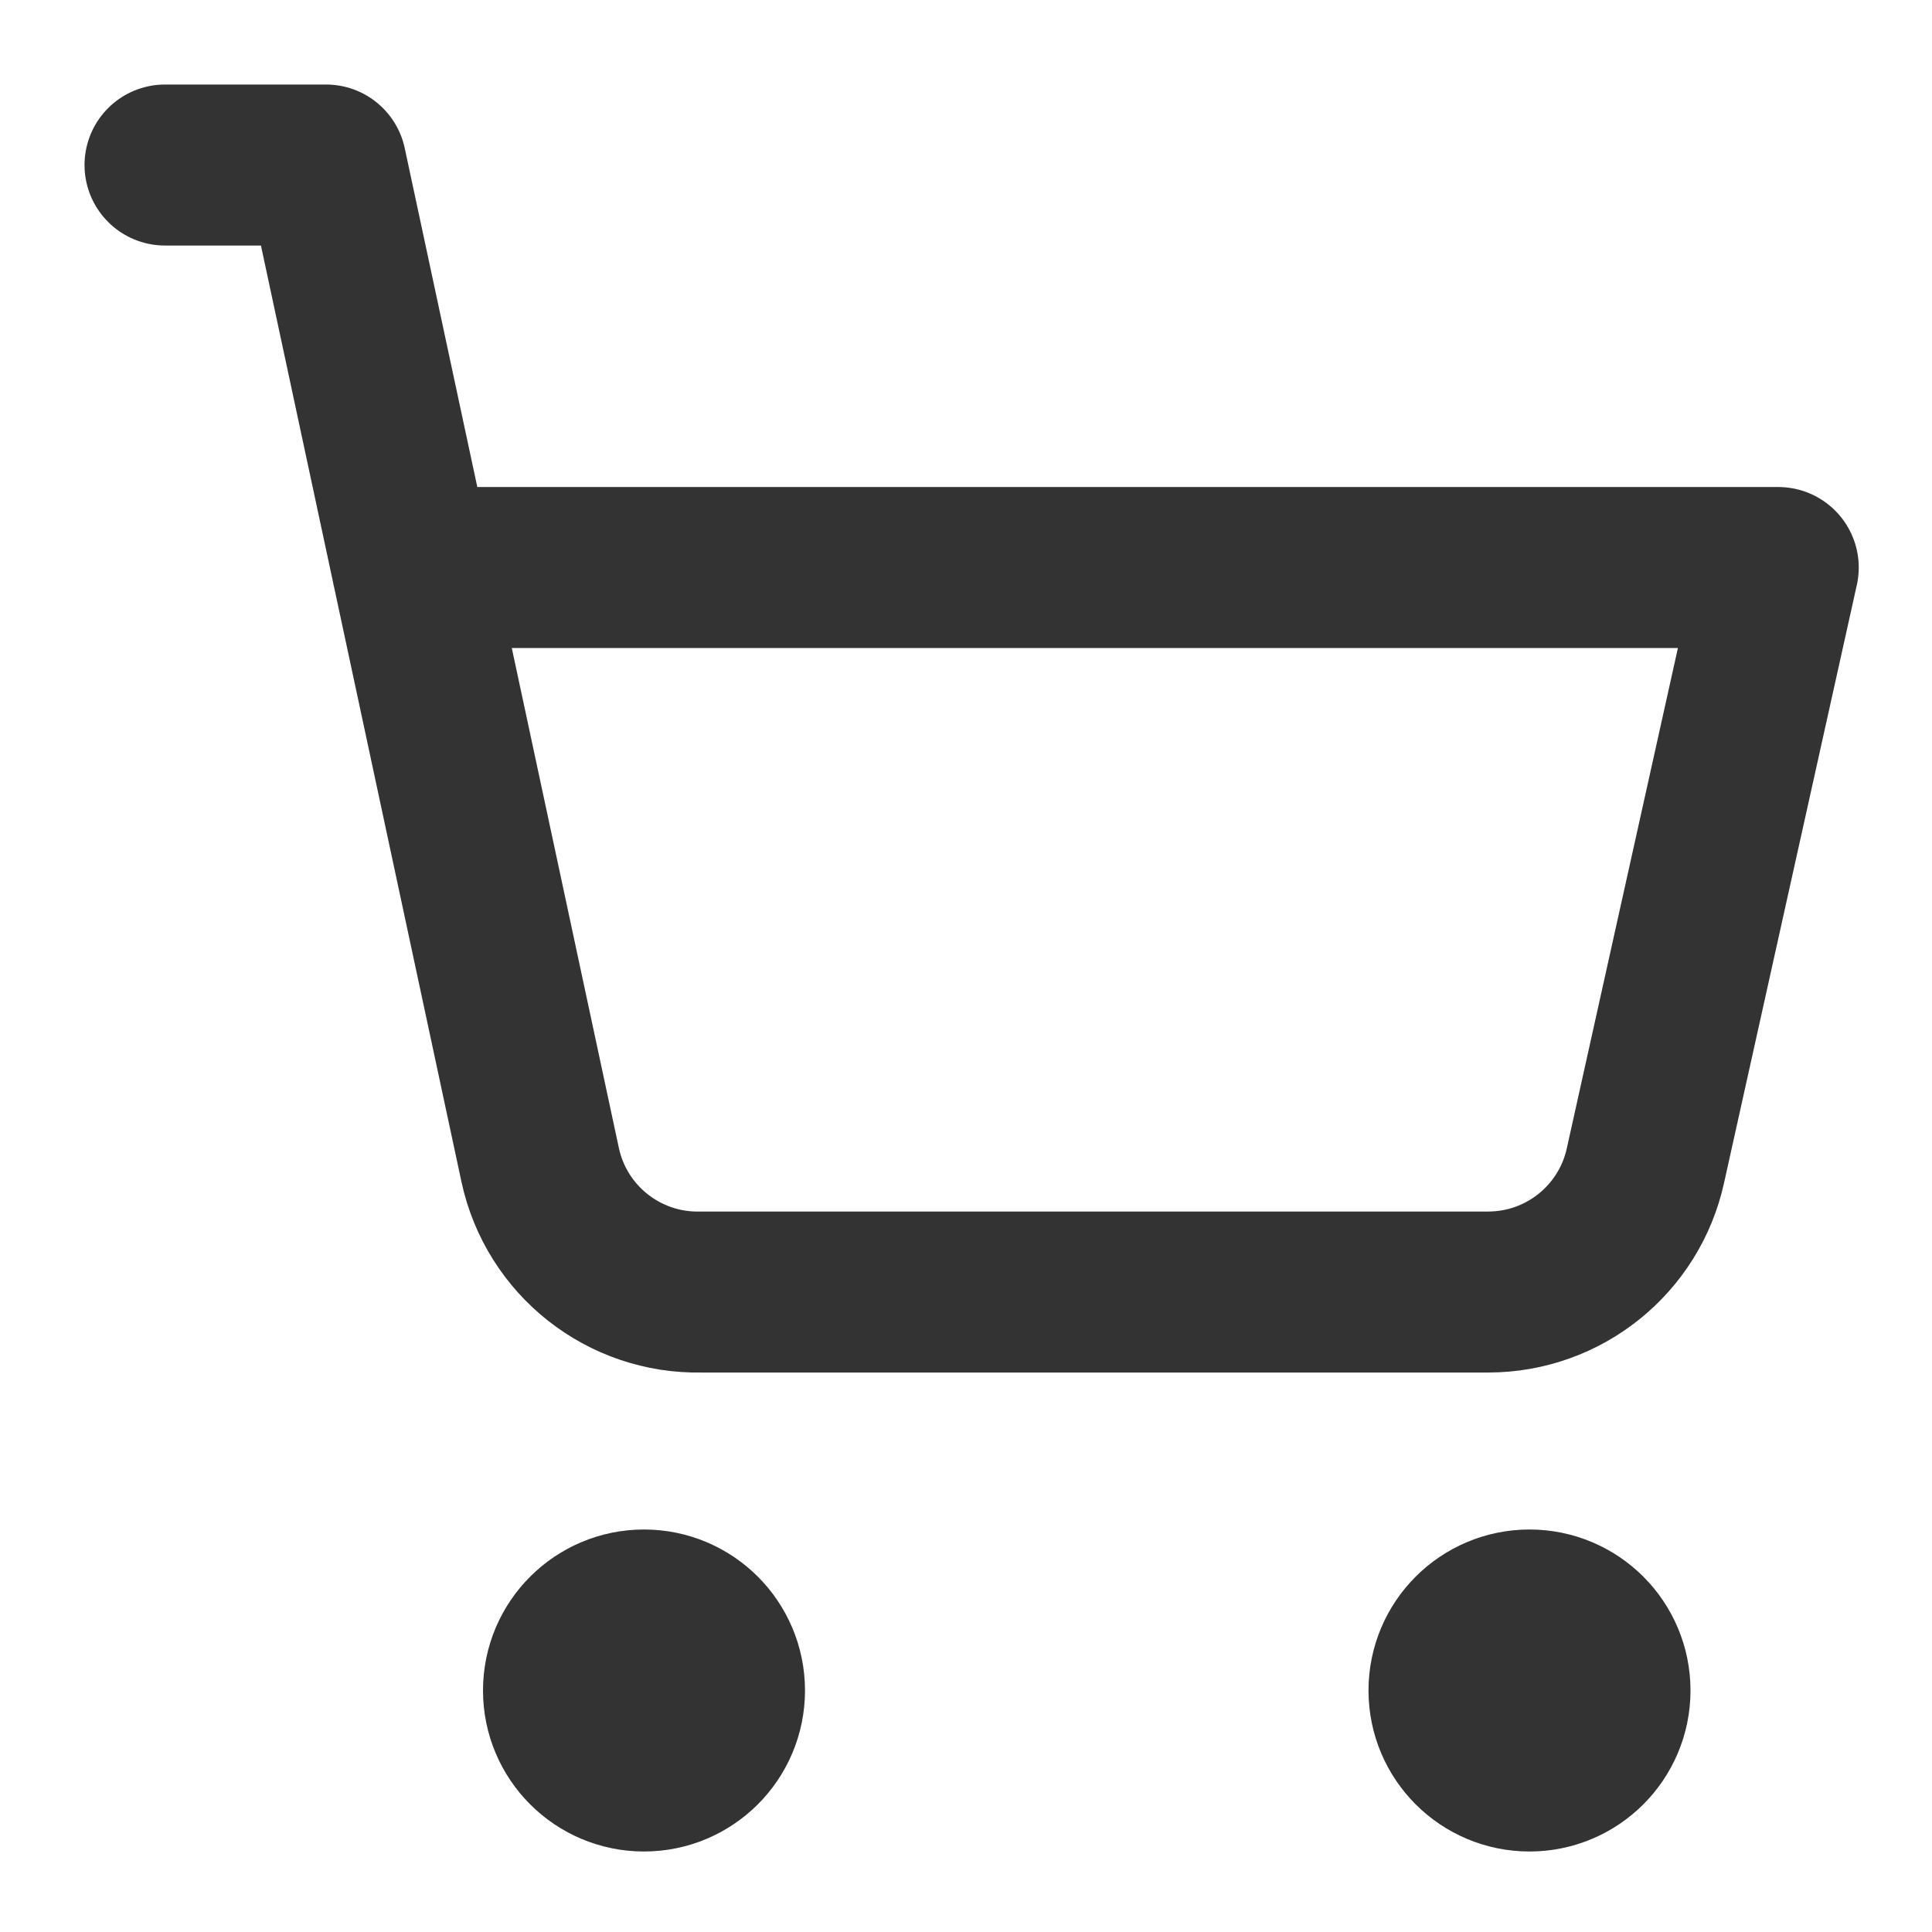
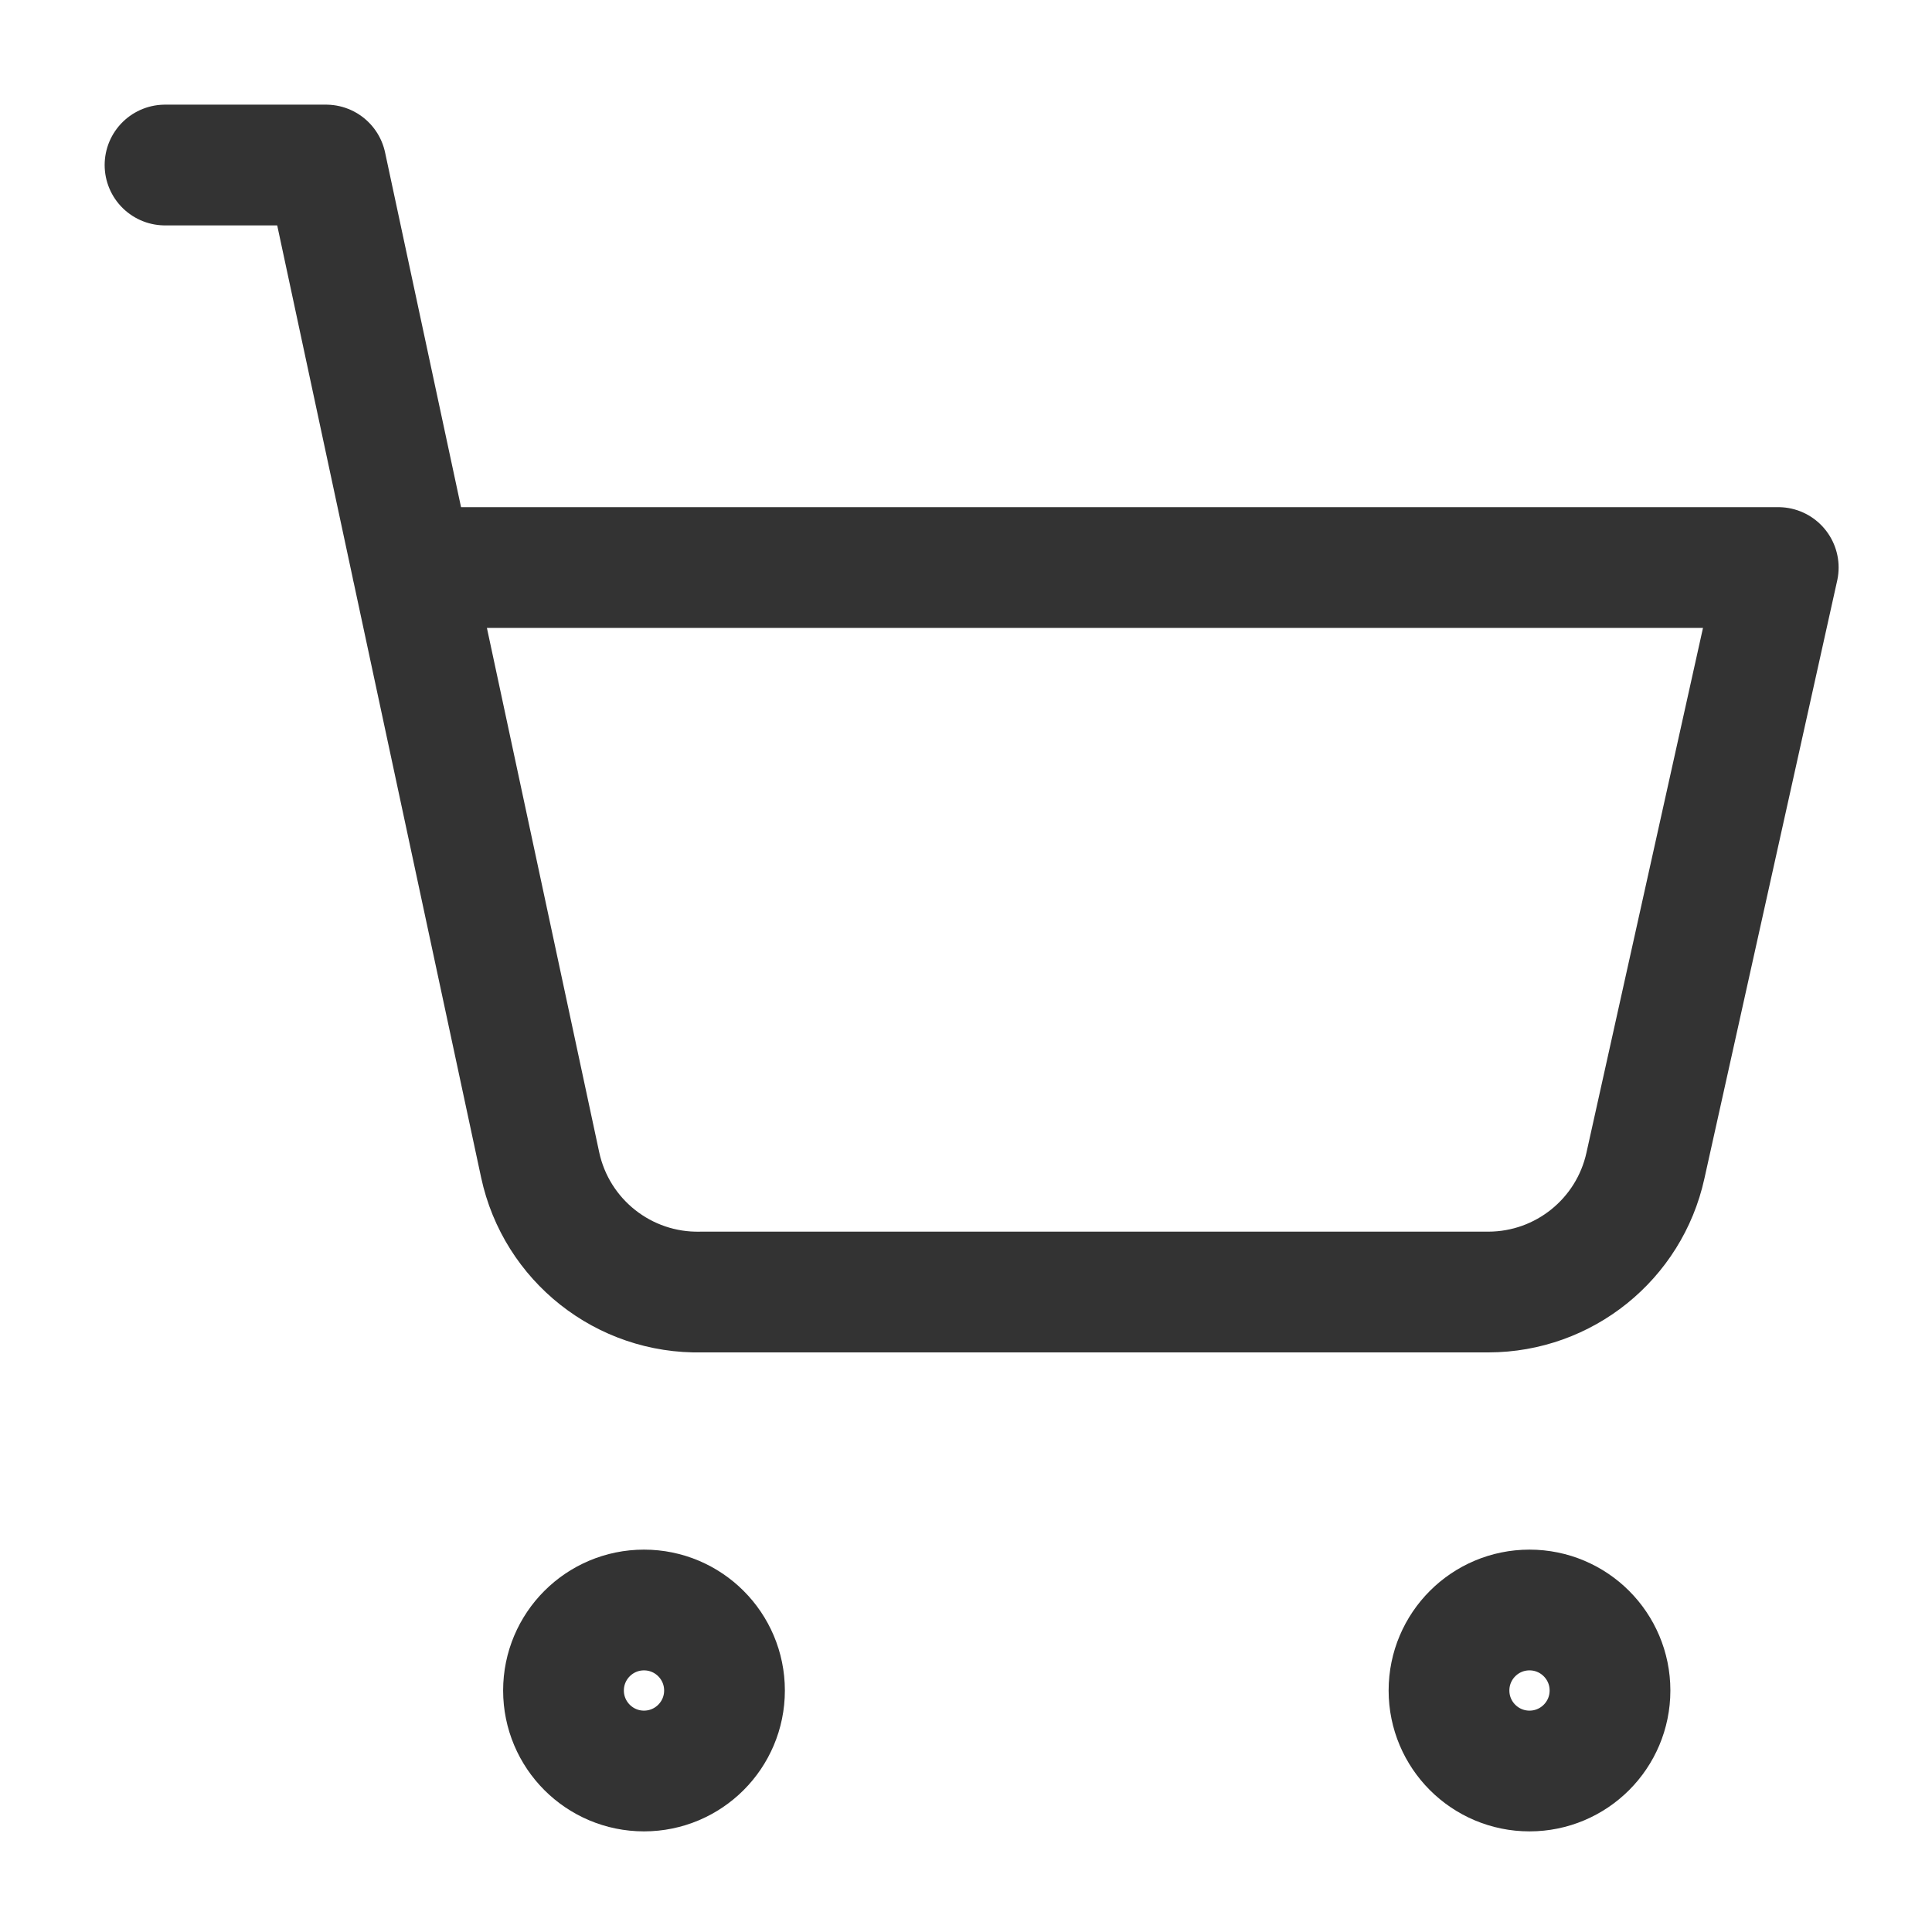
- <svg xmlns="http://www.w3.org/2000/svg" width="24" height="24" viewBox="0 0 24 24" fill="none" stroke="#333333" stroke-width="2" stroke-linecap="round" stroke-linejoin="round" class="lucide lucide-shopping-cart">
+ <svg xmlns="http://www.w3.org/2000/svg" width="24" height="24" viewBox="0 0 24 24" fill="none" stroke="#333333" stroke-width="1.5" stroke-linecap="round" stroke-linejoin="round" class="lucide lucide-shopping-cart">
  <circle cx="8" cy="21" r="1" />
  <circle cx="19" cy="21" r="1" />
  <path d="M2.05 2.05h2l2.66 12.42a2 2 0 0 0 2 1.58h9.78a2 2 0 0 0 1.95-1.57l1.65-7.43H5.12" />
</svg>
